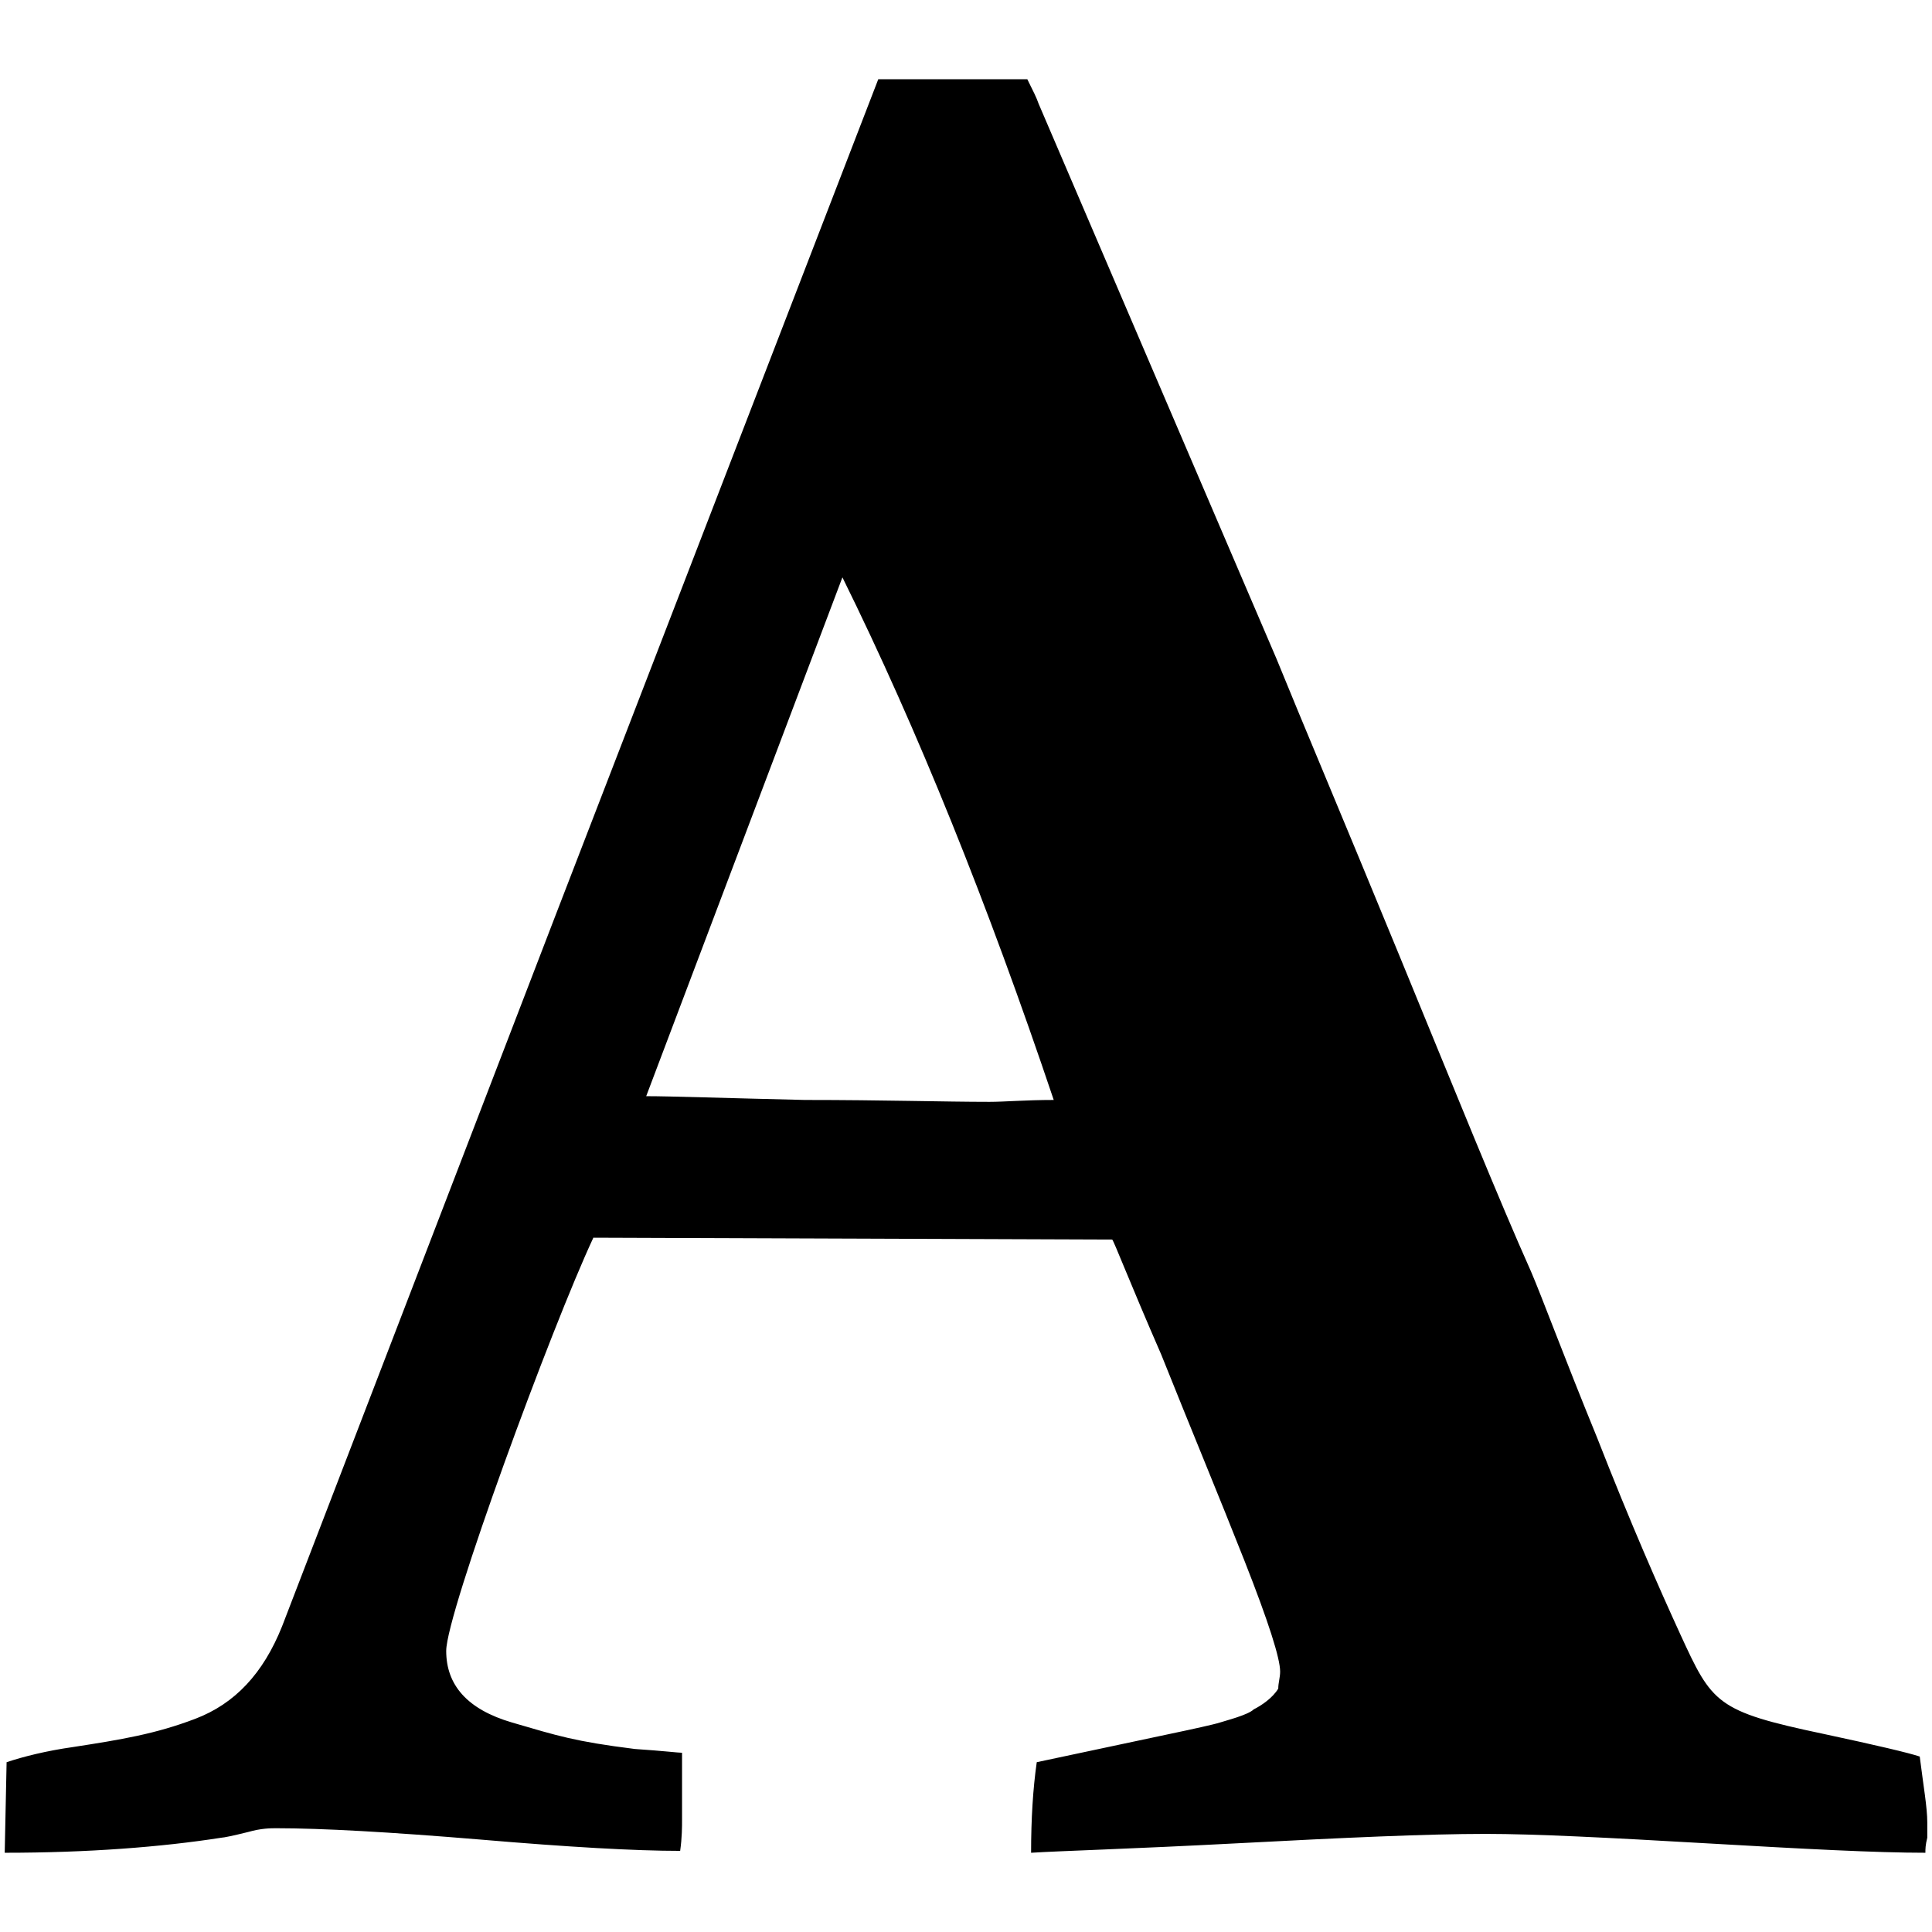
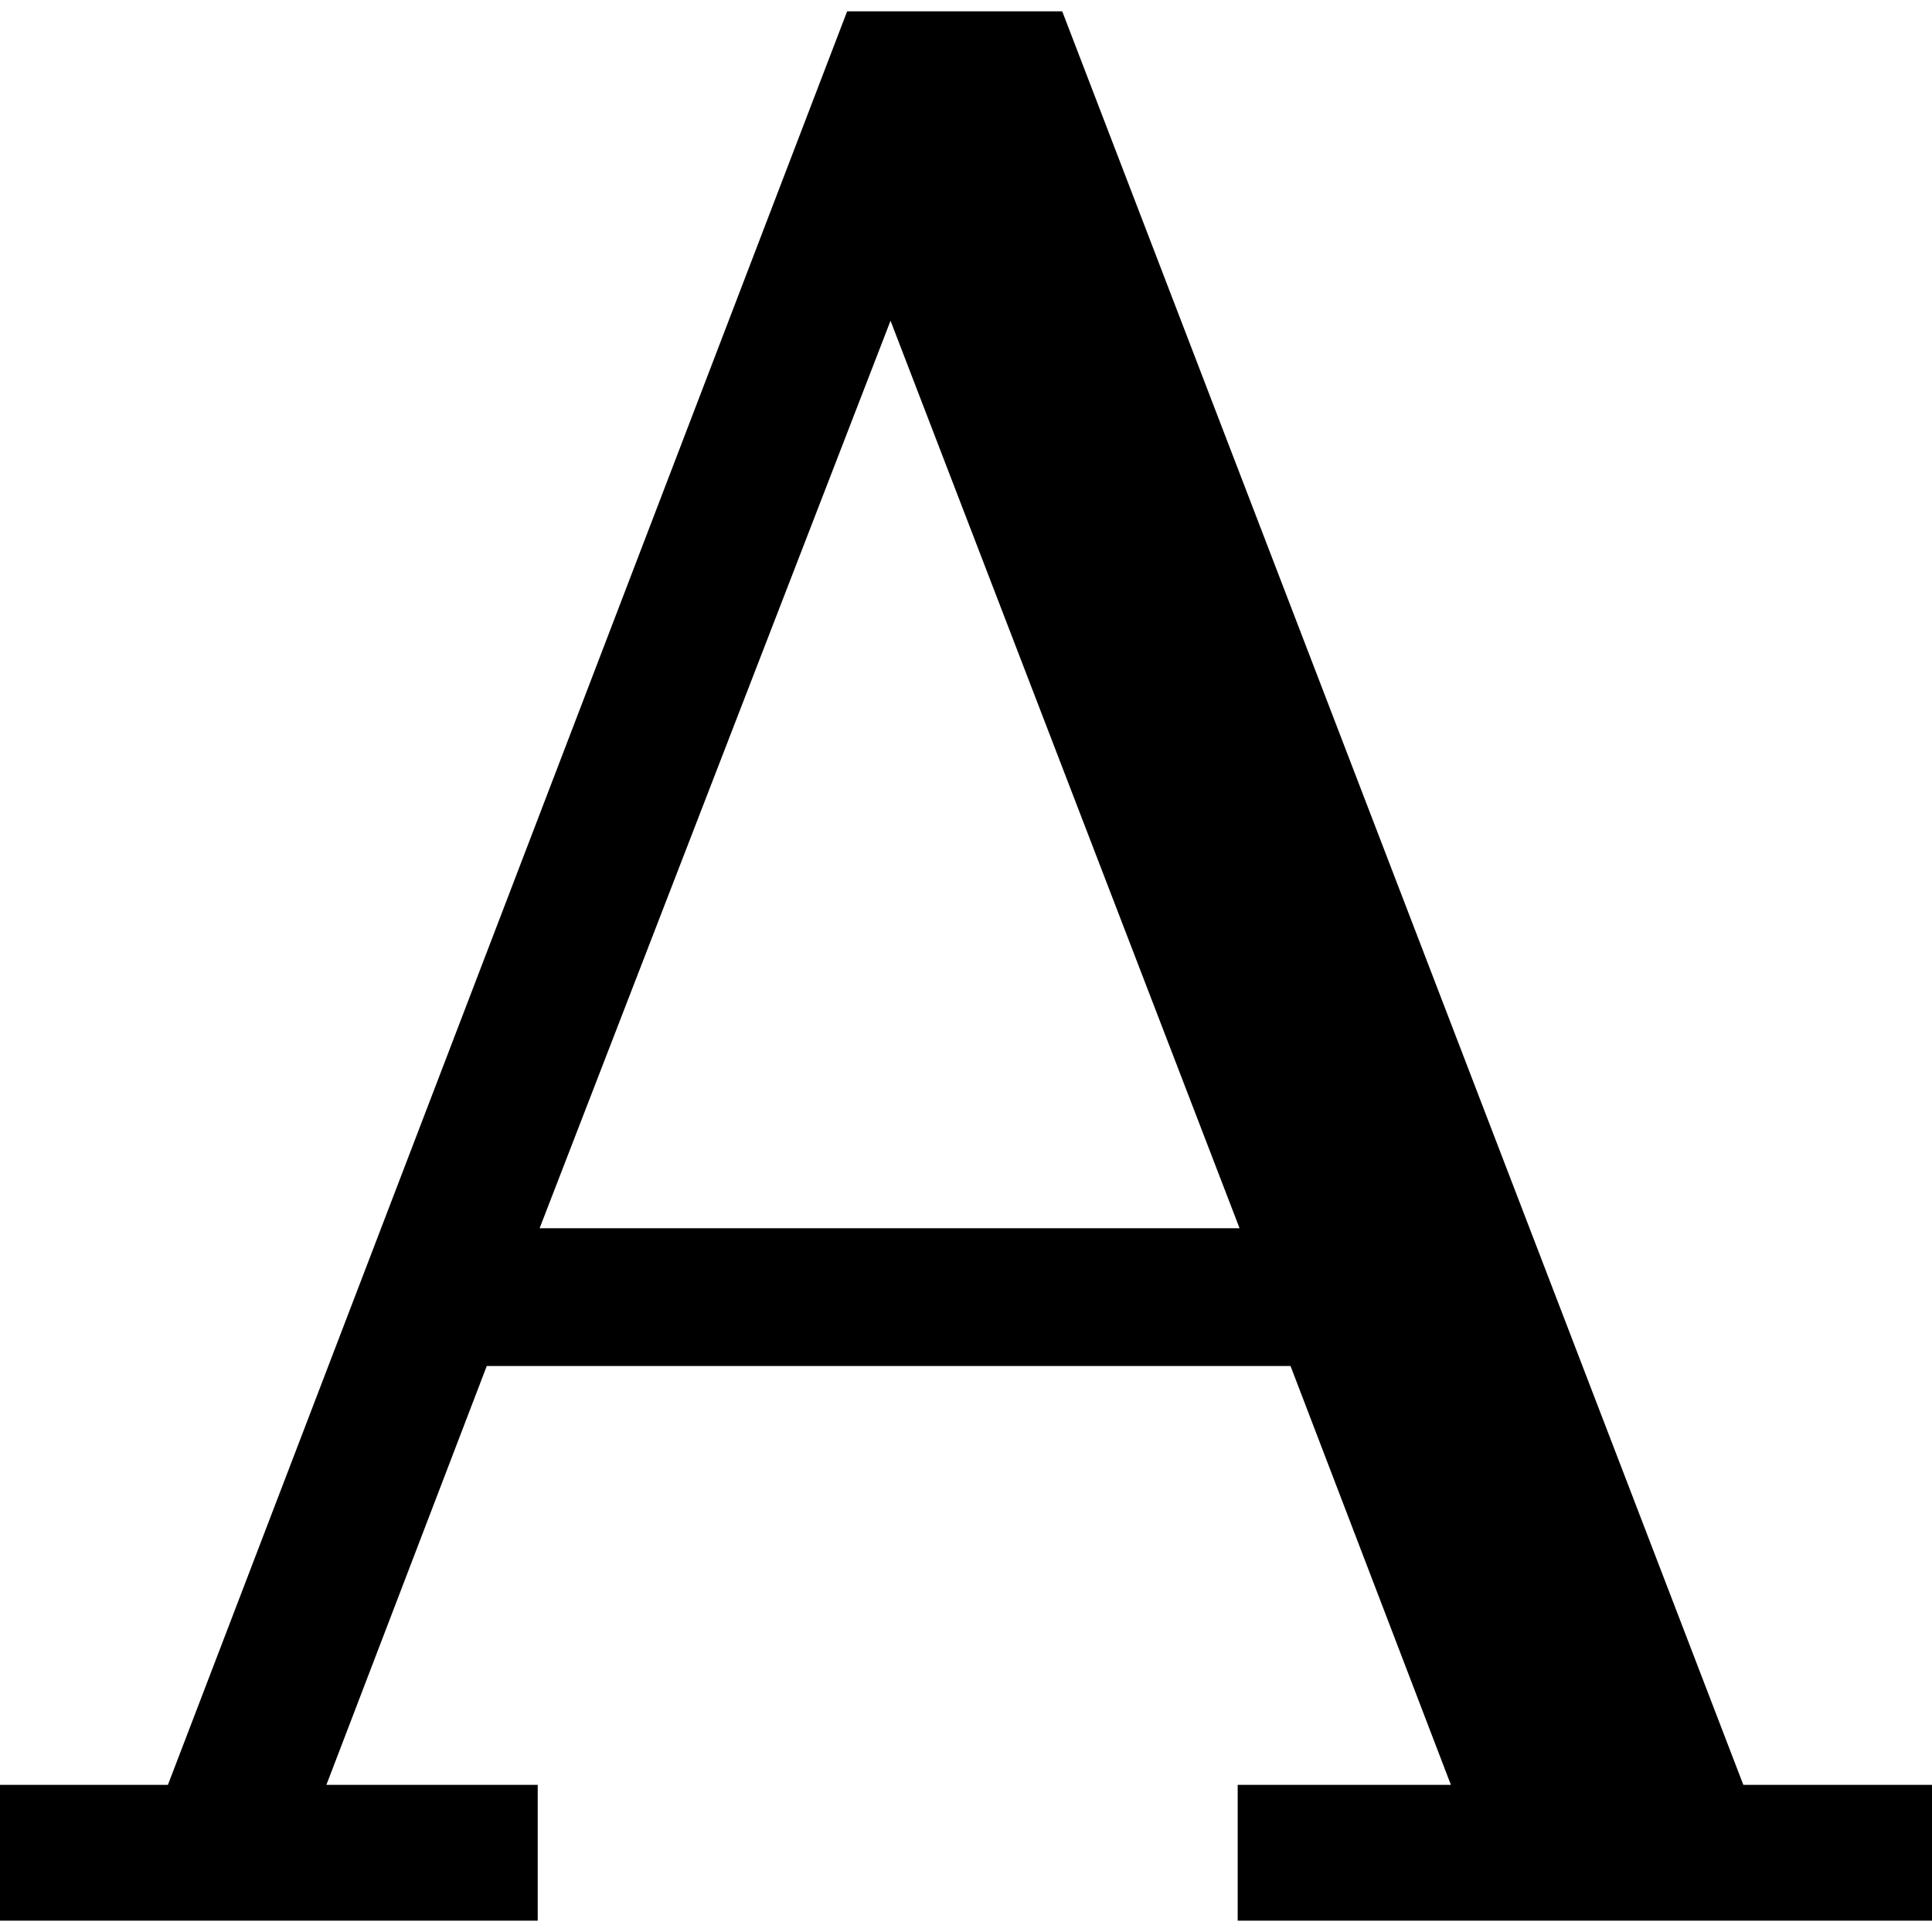
<svg xmlns="http://www.w3.org/2000/svg" version="1.1" id="Layer_1" x="0px" y="0px" width="1024px" height="1024px" viewBox="0 0 1024 1024" enable-background="new 0 0 1024 1024" xml:space="preserve">
-   <path d="M2.5,982l1-48c9-3,21-6,35-8c26-4,44-7,65-15s36-24,46-49l145-377l171-443h46h33c3,6,5,10,6,13l126,294c13,32,35,84,65,157  s53,130,70,168c6,14,17,44,35,88c18,46,33,80,44,104c17,37,19,41,76,53c28,6,45,10,51,12c2,16,4,27,4,35c0,2,0,5,0,8c-1,4-1,6-1,8  c-26,0-64-2-116-5s-91-5-117-5c-31,0-75,2-132,5s-93,4-109,5c0-18,1-34,3-48l80-17c0,0,14-3,17-4s15-4,18-7c4-2,10-6,13-11  c0-3,1-6,1-9c0-7-6-26-19-59s-28-69-44-109c-17-39-25-60-26-61l-275-1c-22,47-78,199-78,219c0,18,11,31,35,38s33,10,65,14  c15,1,23,2,25,2c0,8,0,20,0,36c0,3,0,9-1,16c-24,0-59-2-106-6c-48-4-84-6-108-6c-3,0-8,0-15,2c-8,2-13,3-14,3  C85.5,979,46.5,982,2.5,982z M446.5,306l-104,275c13,0,41,1,84,2c42,0,74,1,98,1c8,0,19-1,34-1C523.5,479,486.5,387,446.5,306z" />
+   <path d="M0,1018v-72h89L449,6h114l361,940h100v72H656v-72h113l-85-222H258l-85,222h112v72H0z M286,651h371L472,170L286,651z" />
</svg>
